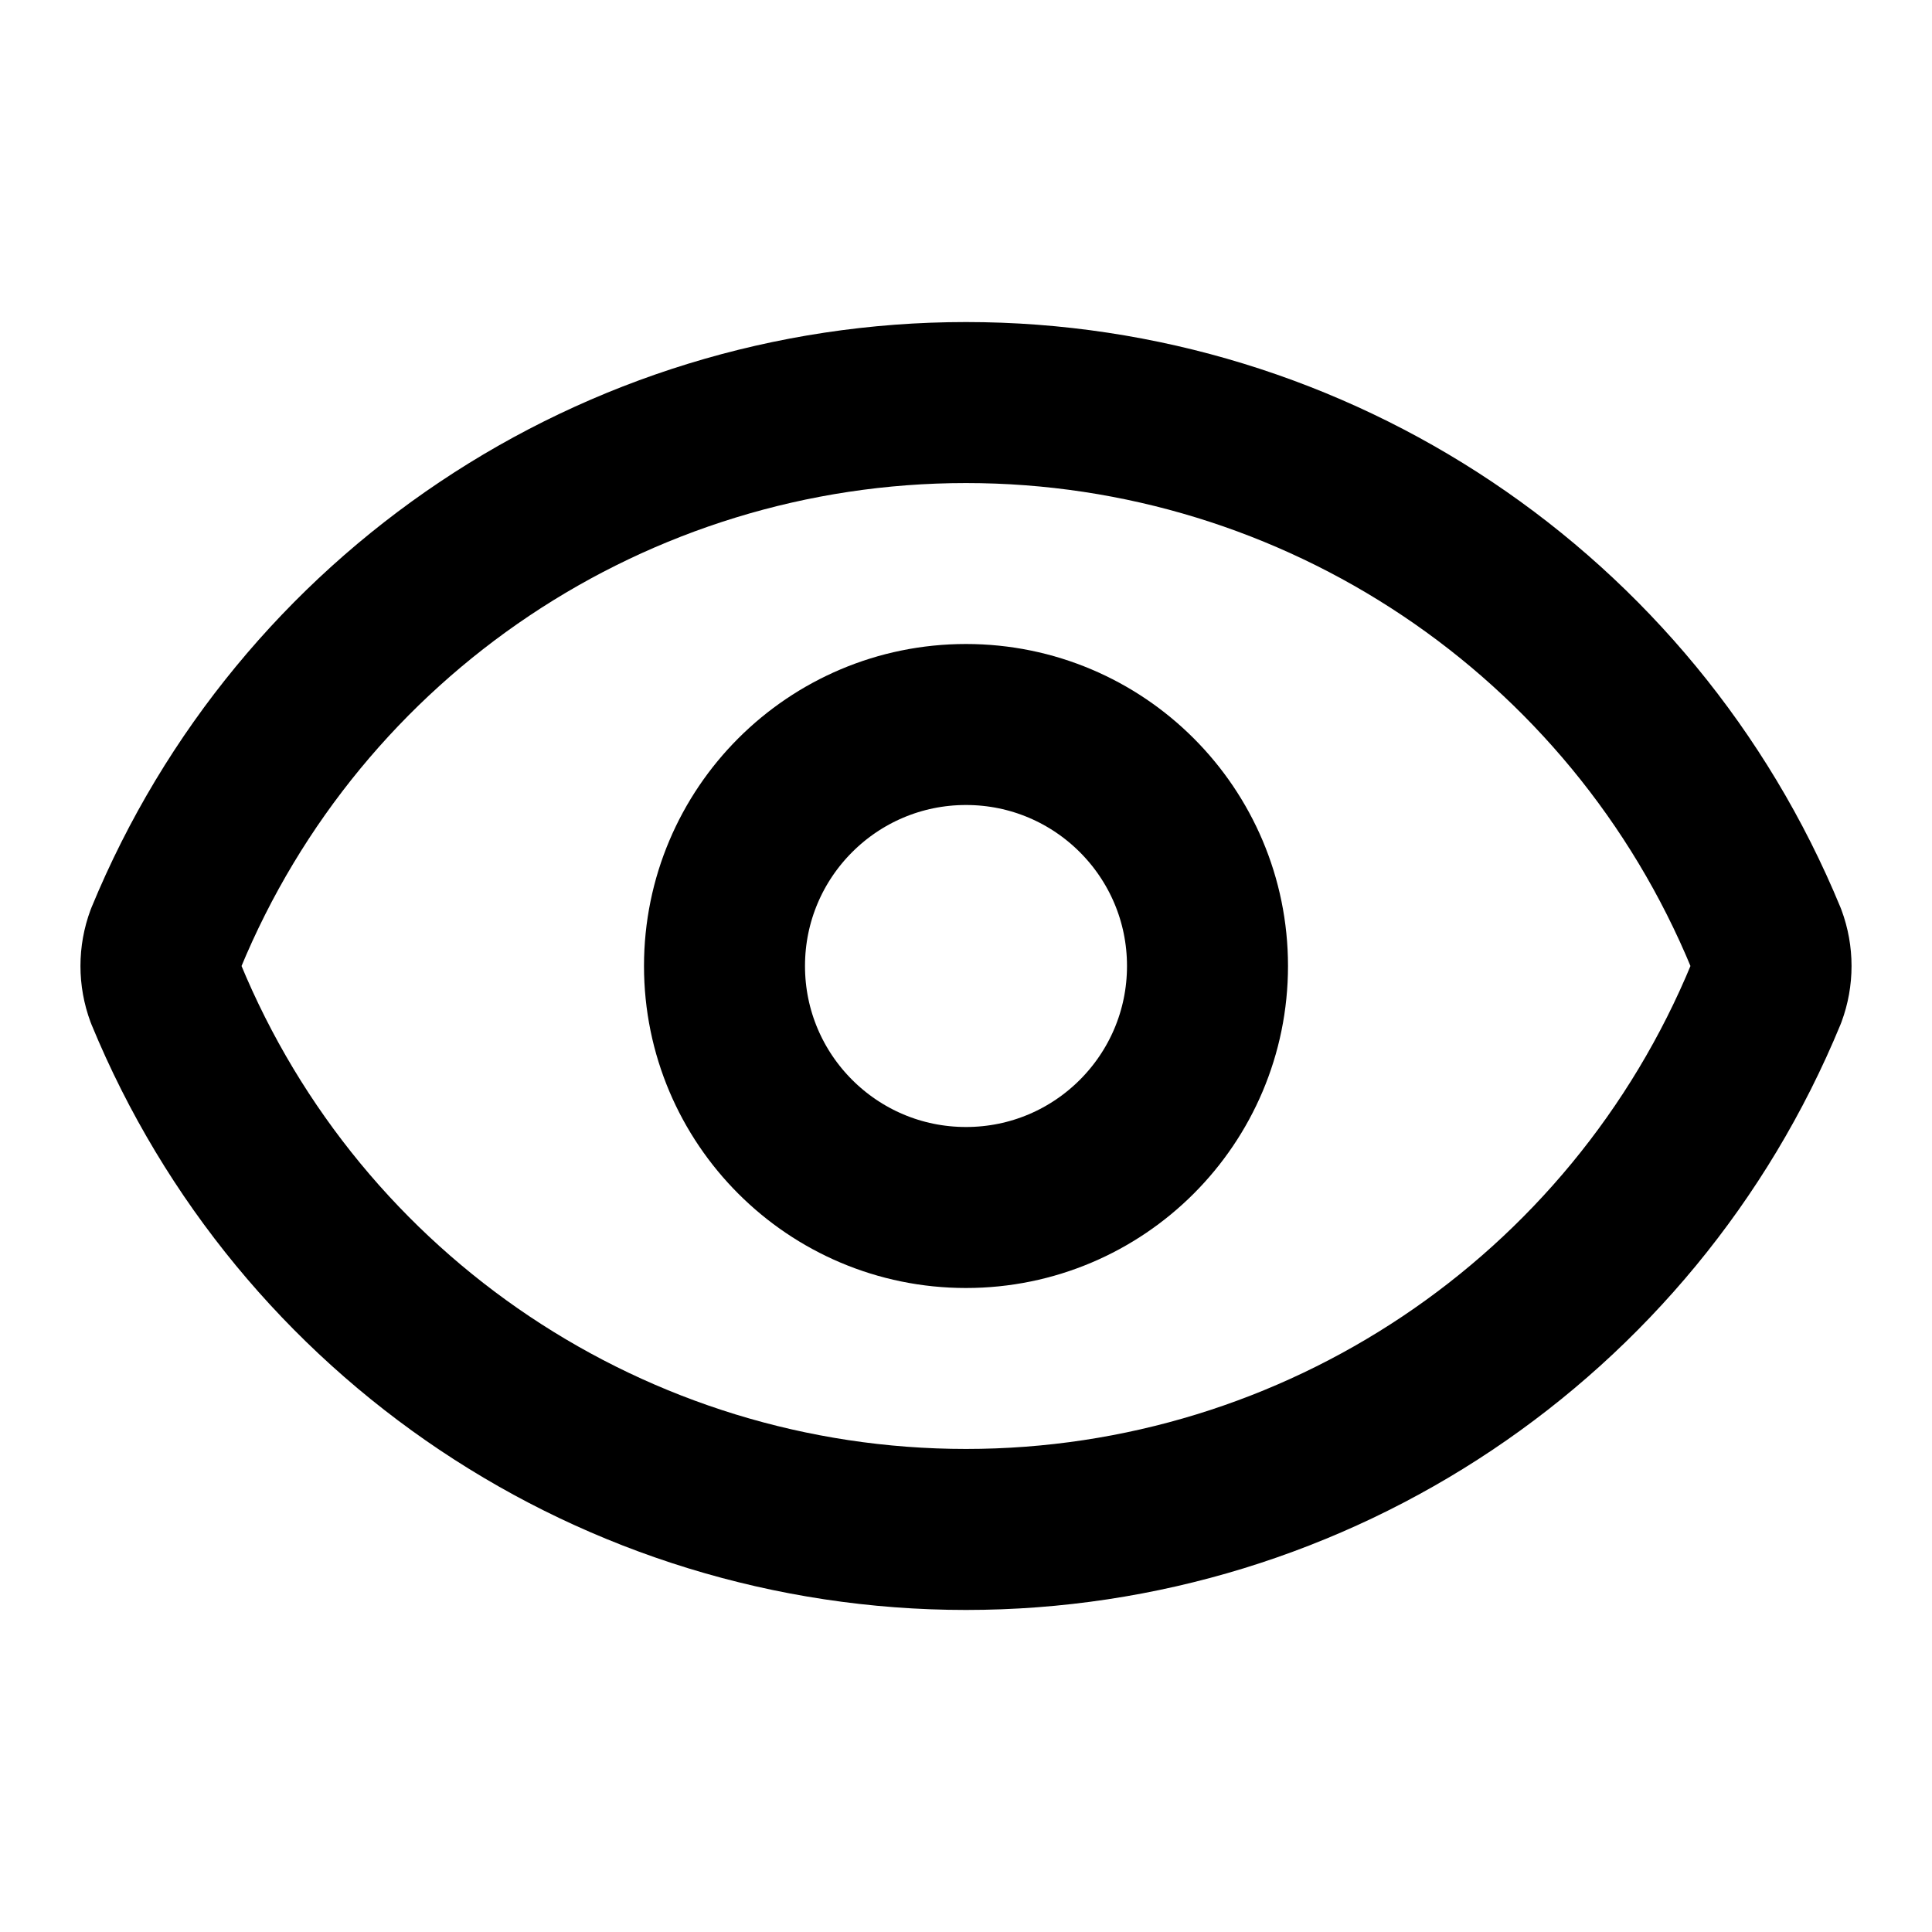
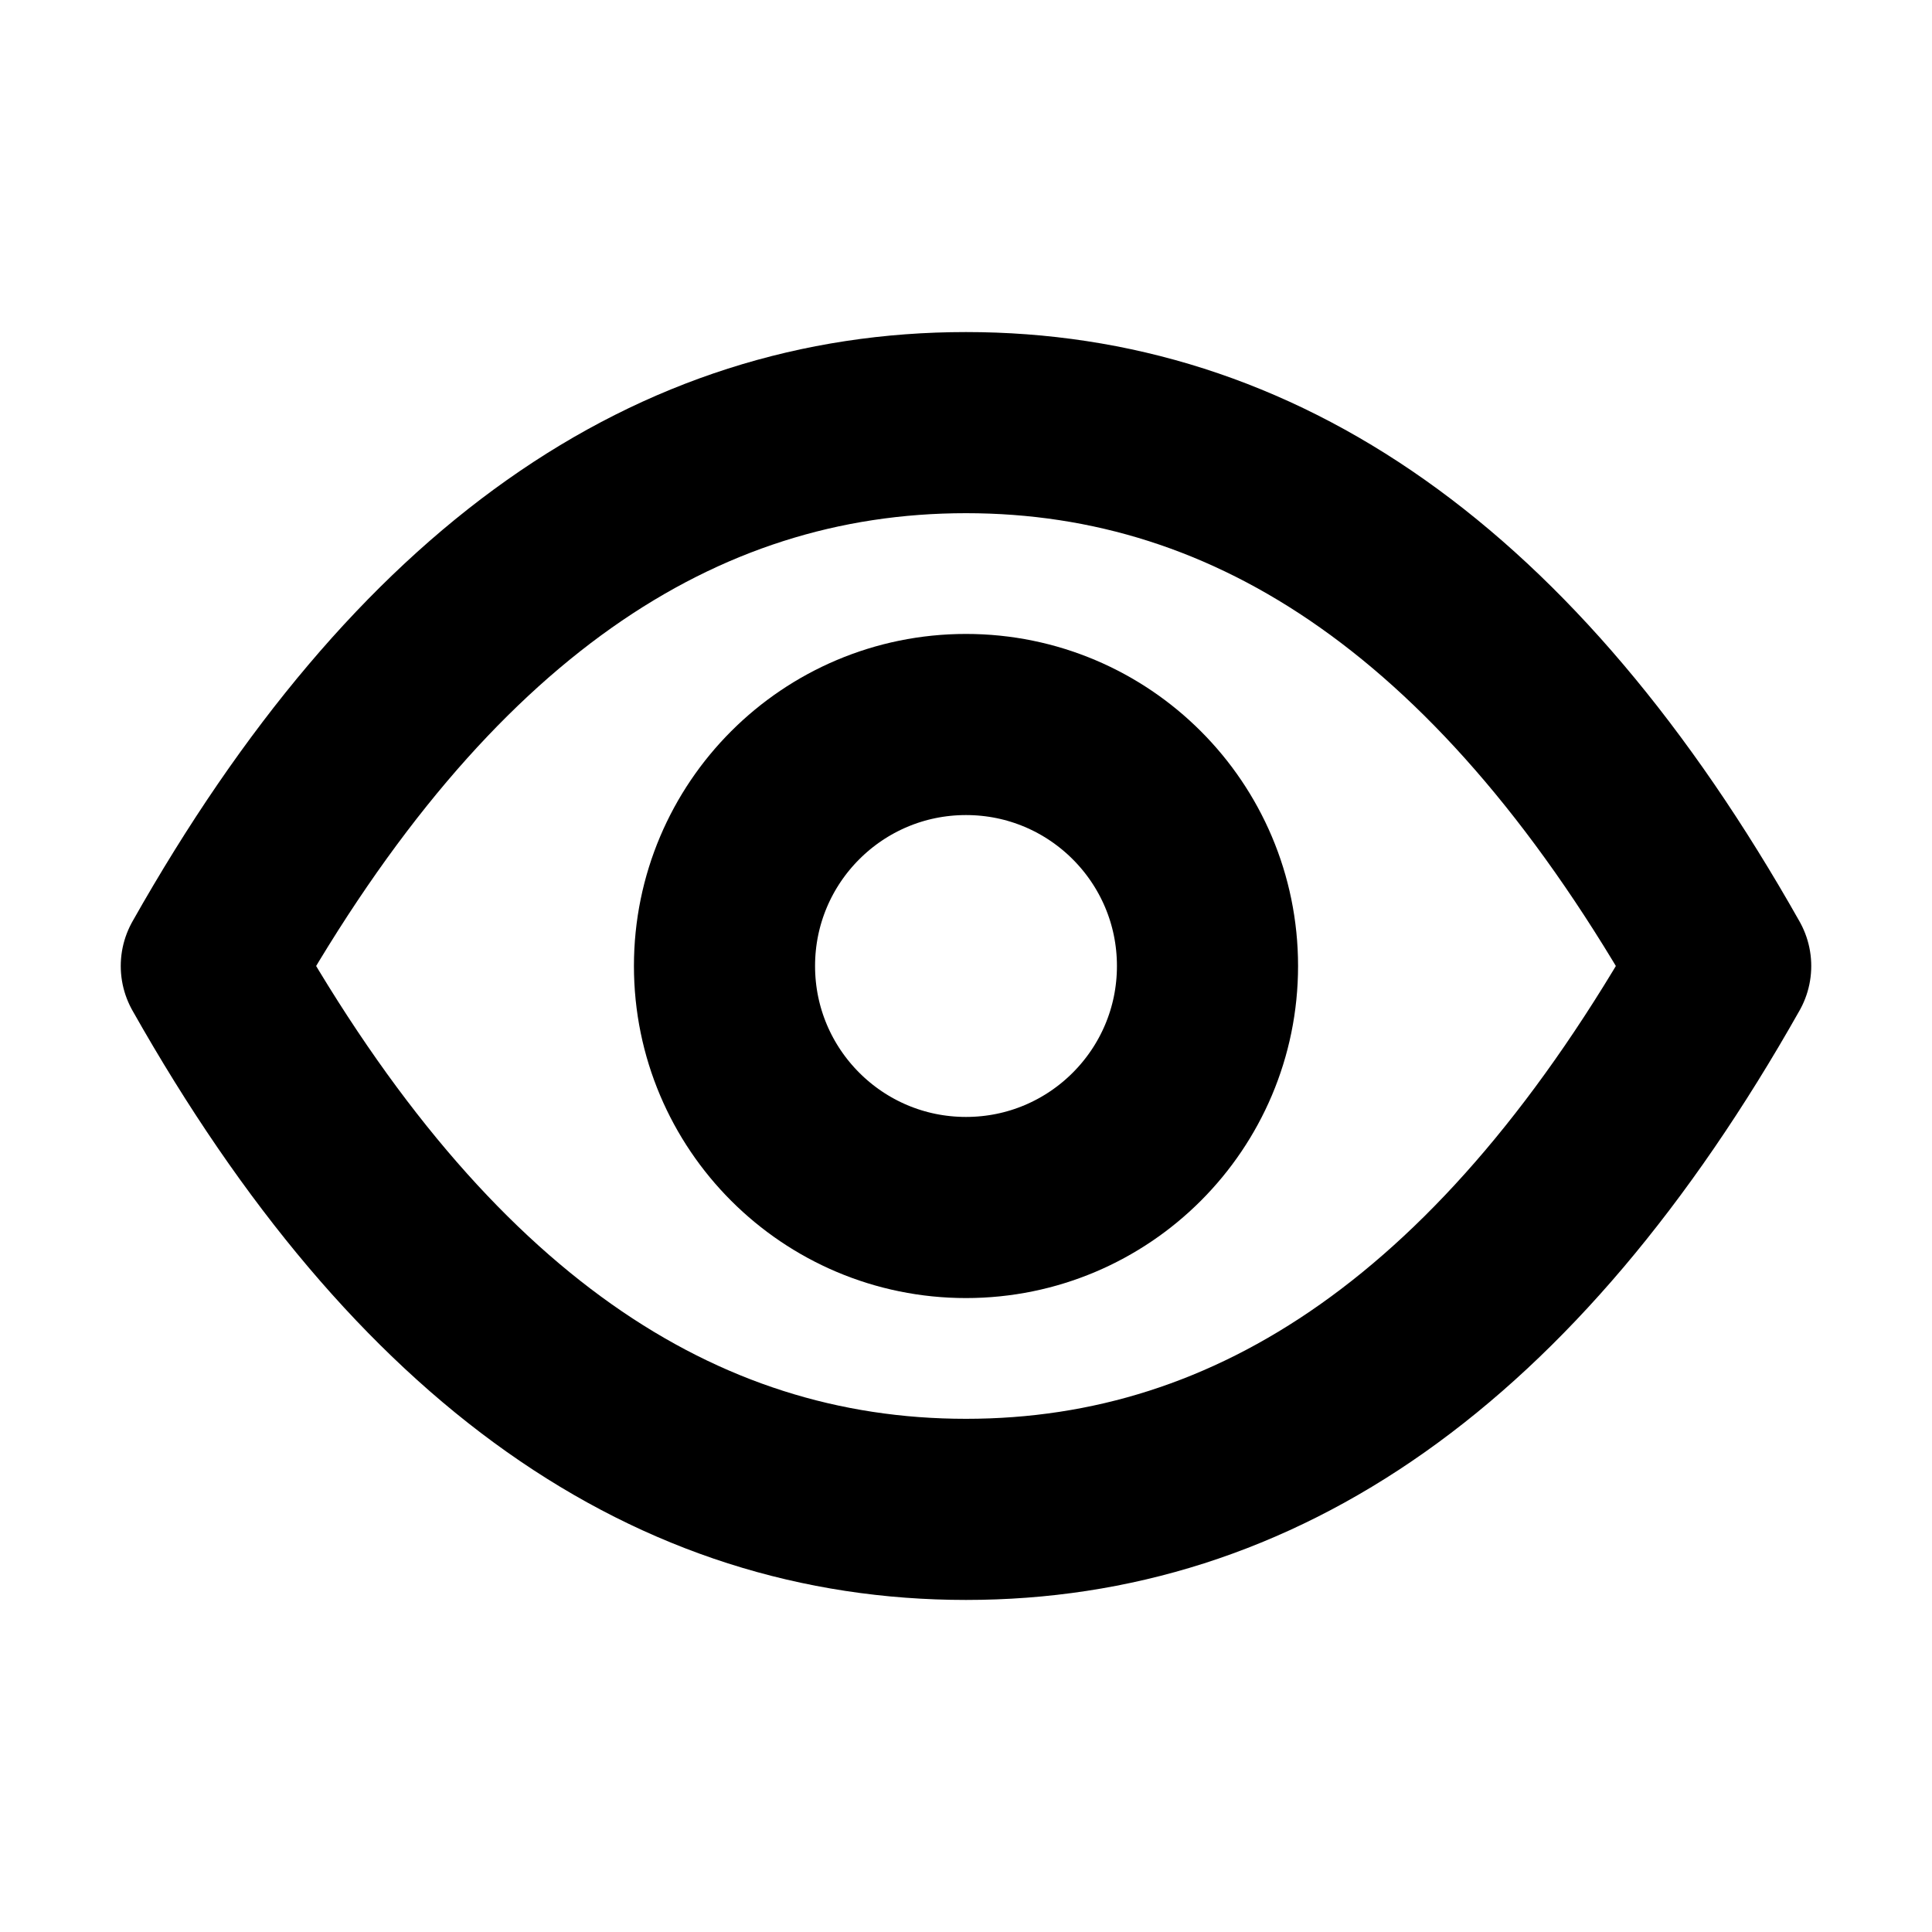
- <svg xmlns="http://www.w3.org/2000/svg" class="lucide lucide-eye" width="24" height="24" viewBox="0 0 24 24" fill="none" stroke="currentColor" stroke-width="2" stroke-linecap="round" stroke-linejoin="round">
-   <path d="M2.062 12.348a1 1 0 0 1 0-.696 10.75 10.75 0 0 1 19.876 0 1 1 0 0 1 0 .696 10.75 10.75 0 0 1-19.876 0" />
-   <circle cx="12" cy="12" r="3" />
+ <svg xmlns="http://www.w3.org/2000/svg" viewBox="0 0 16 16" fill="none" stroke="currentColor" stroke-width="1.5" stroke-linecap="round" stroke-linejoin="round">
+   <path d="M1.75 8 C3.5 4.9 5.6 3.5 8 3.5 C10.4 3.5 12.5 4.9 14.25 8 C12.5 11.1 10.4 12.5 8 12.5 C5.6 12.5 3.5 11.1 1.75 8 Z" />
+   <circle cx="8" cy="8" r="2" />
</svg>
